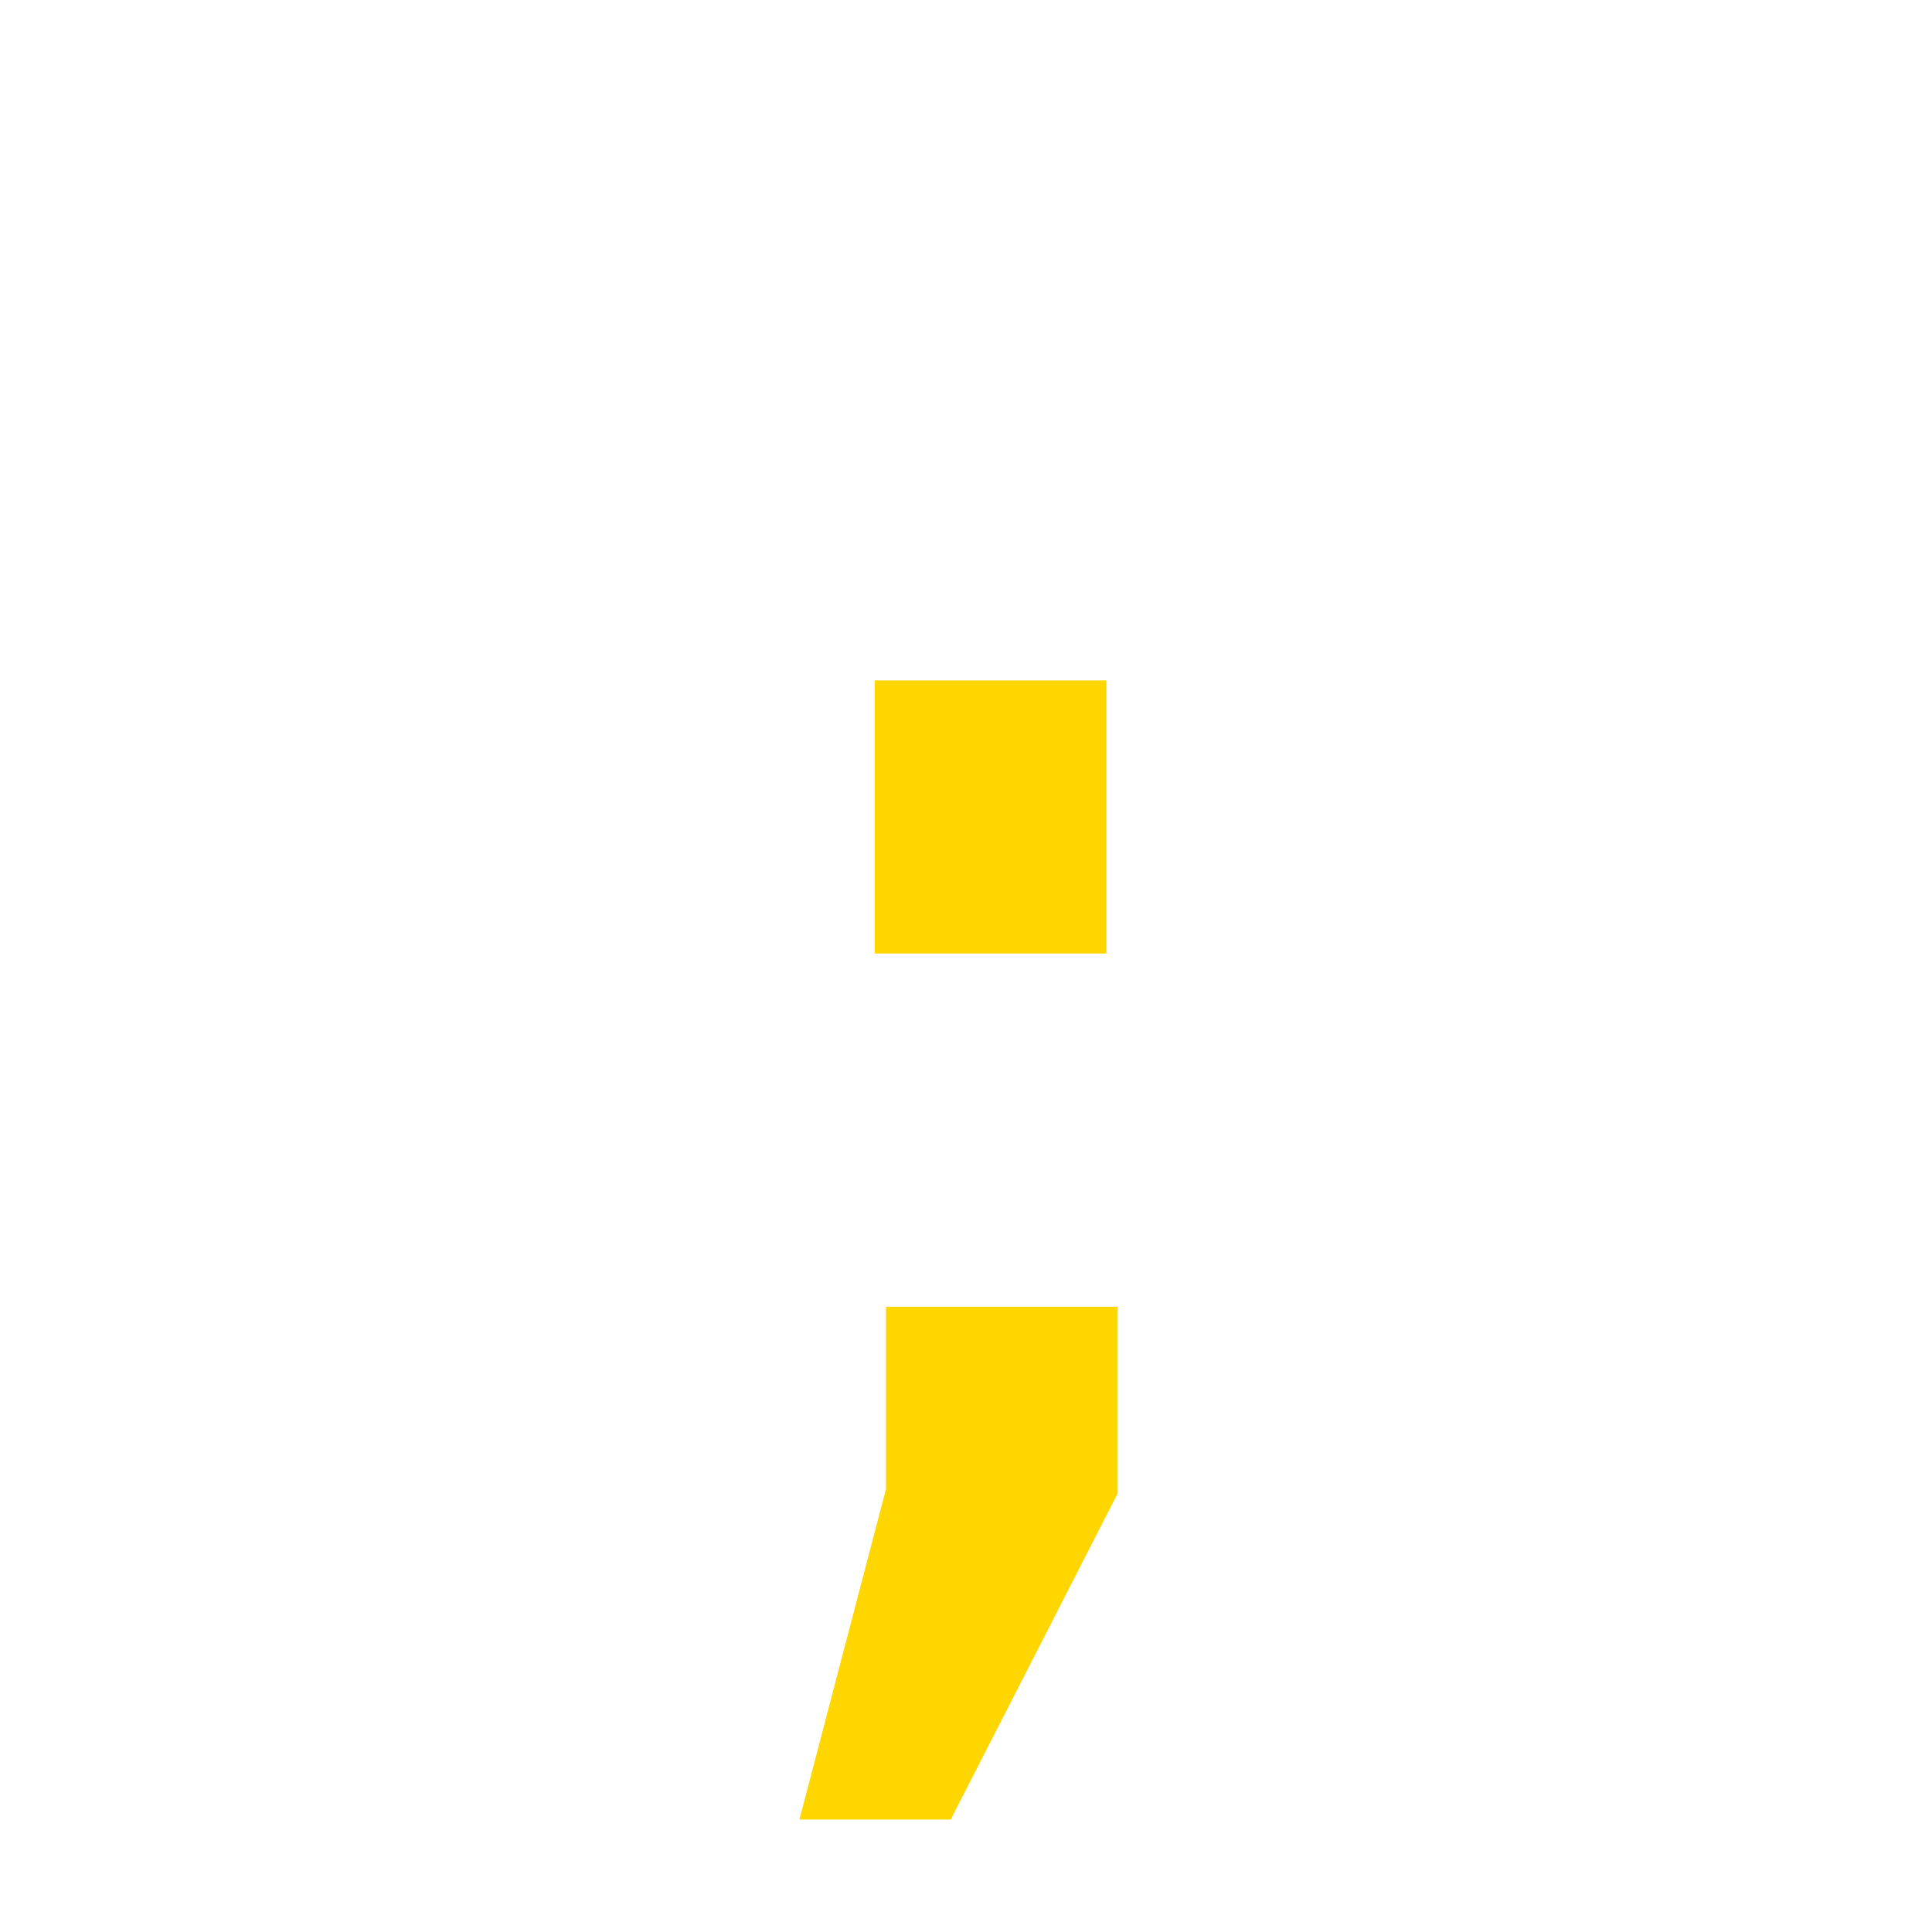
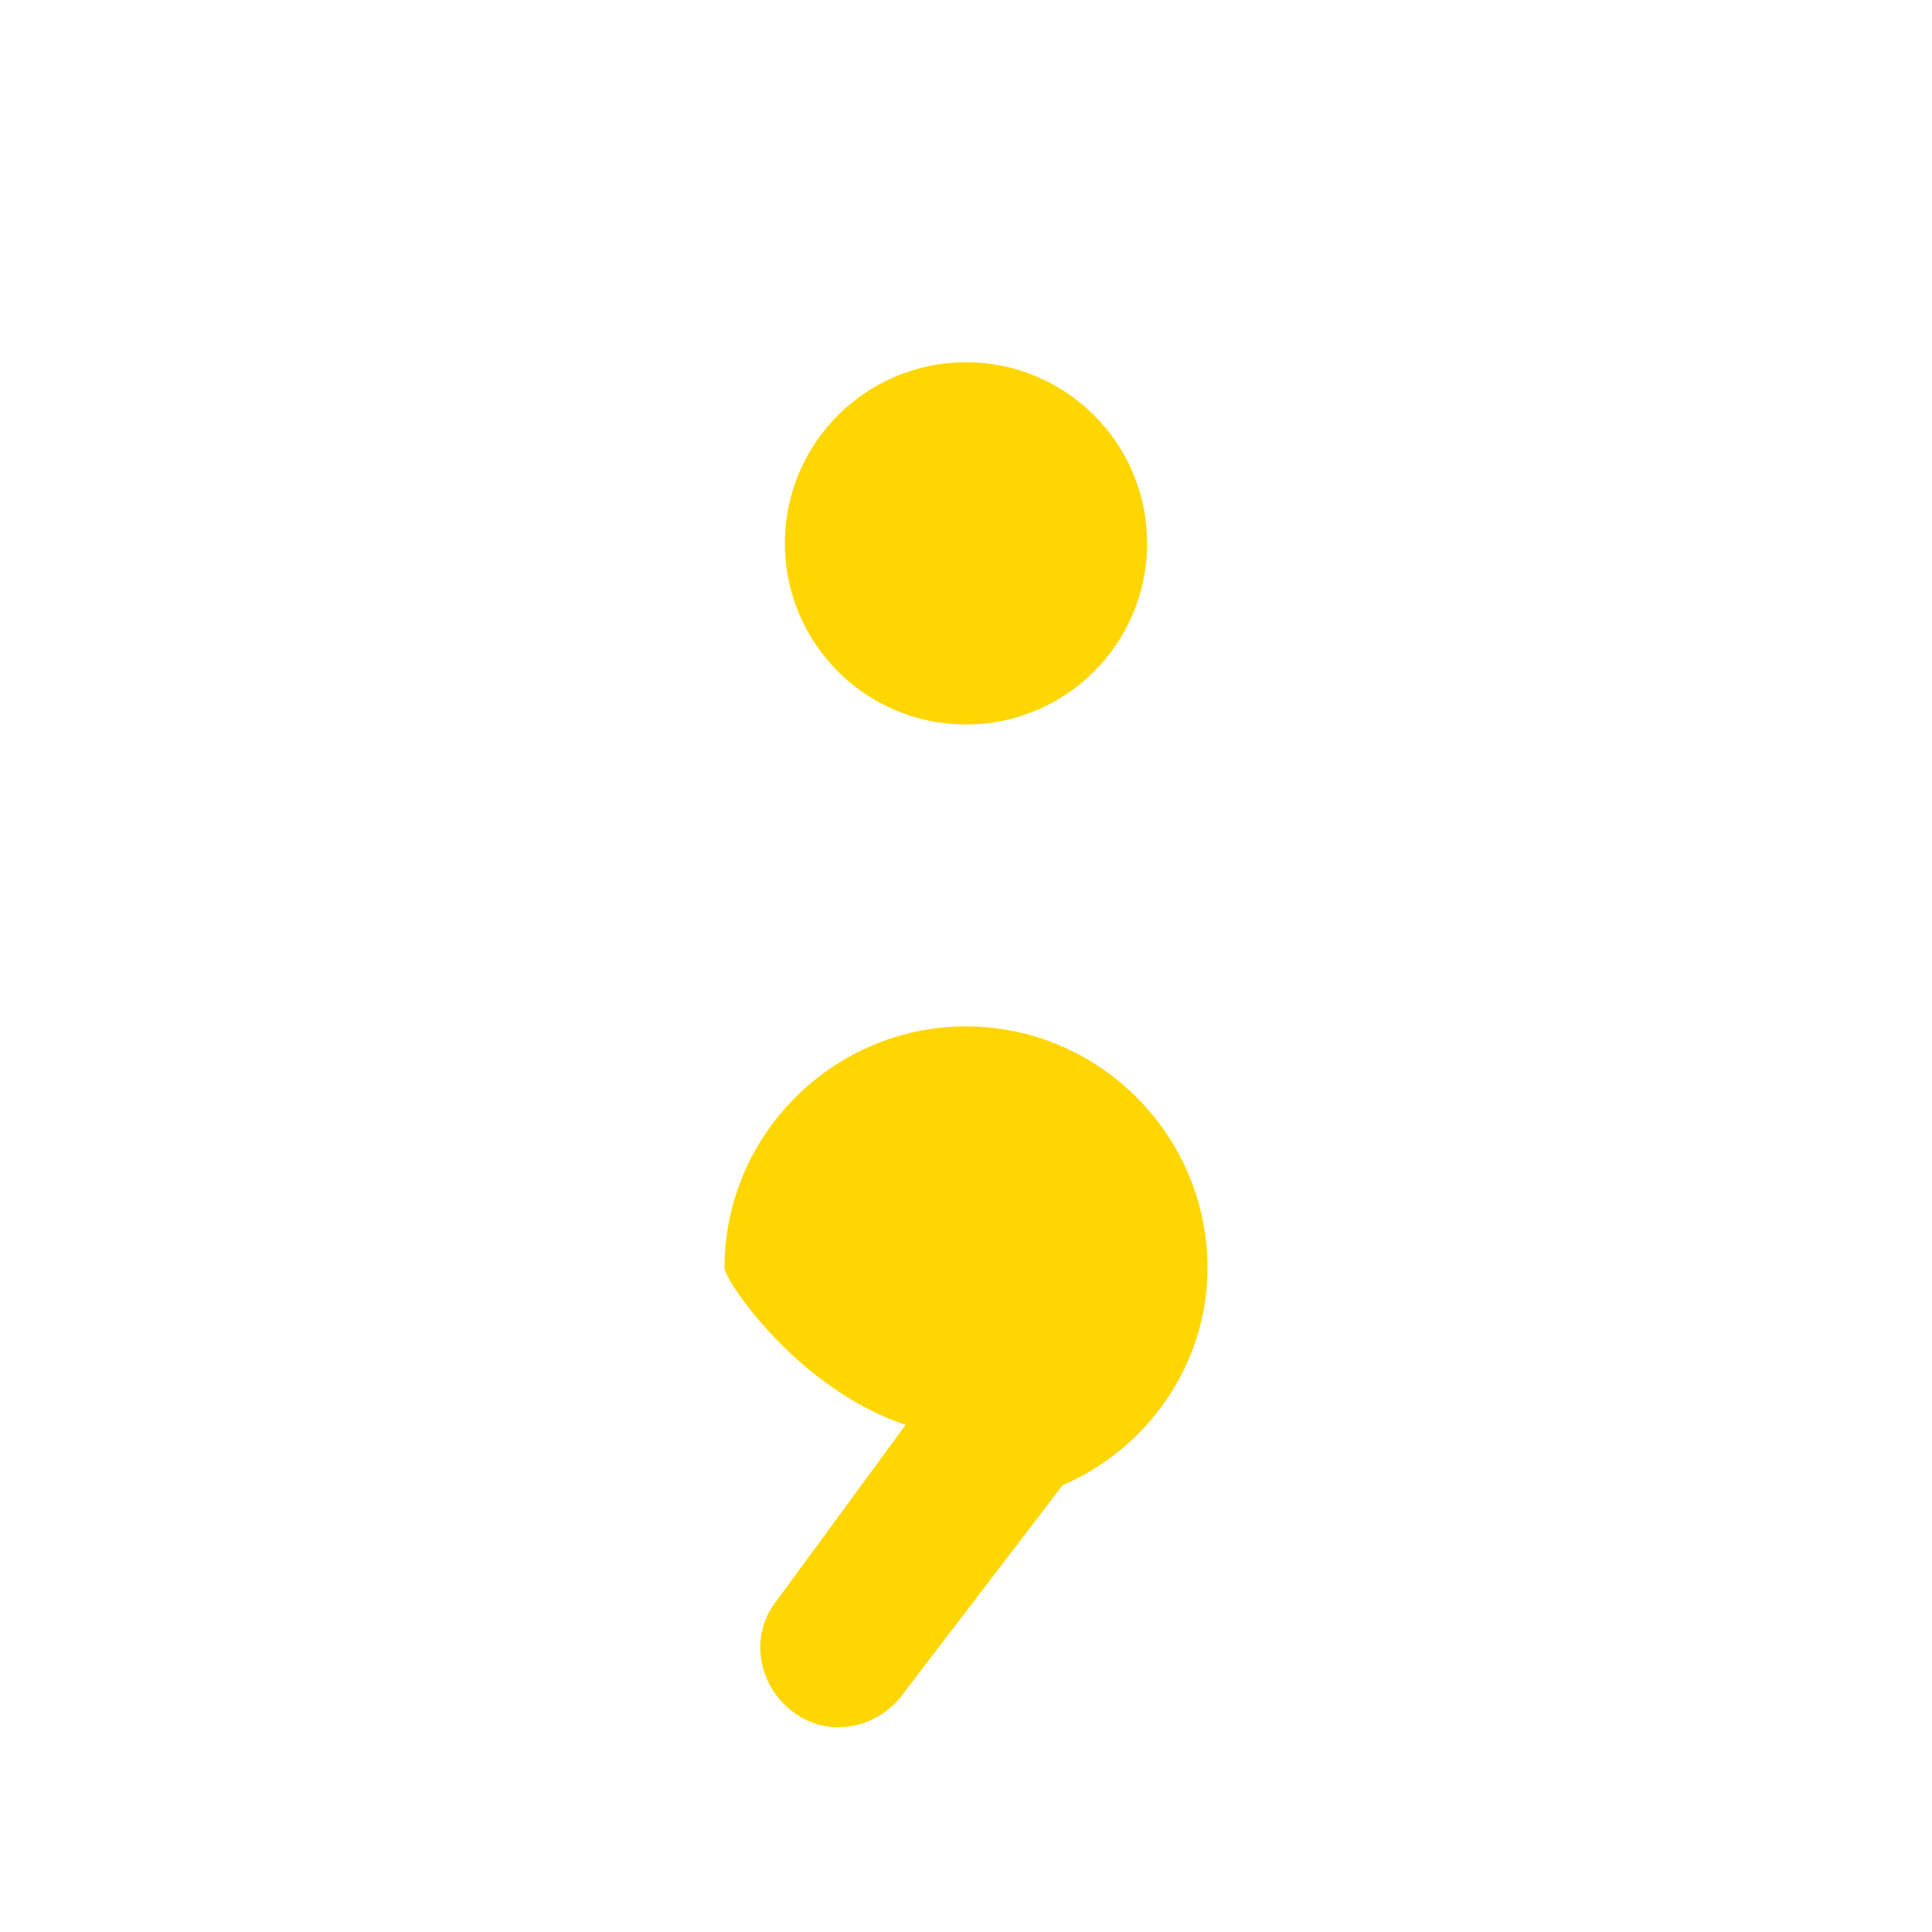
<svg xmlns="http://www.w3.org/2000/svg" width="16" height="16" viewBox="0 0 16 16">
-   <text x="4" y="13" font-size="14" font-family="monospace" fill="#FFD600" stroke="#FFD600" stroke-width="0.2">;</text>
+   <circle cx="8" cy="4.5" r="1.5" fill="#FFD600" />
+   <path d="M 8 8.5 C 9.1 8.5 10 9.4 10 10.5 C 10 11.3 9.5 12 8.8 12.3 L 7.5 14 C 7.3 14.3 6.9 14.4 6.6 14.2 C 6.3 14 6.2 13.6 6.4 13.3 L 7.5 11.8 C 6.6 11.5 6 10.6 6 10.5 C 6 9.4 6.9 8.5 8 8.5 Z" fill="#FFD600" />
</svg>
